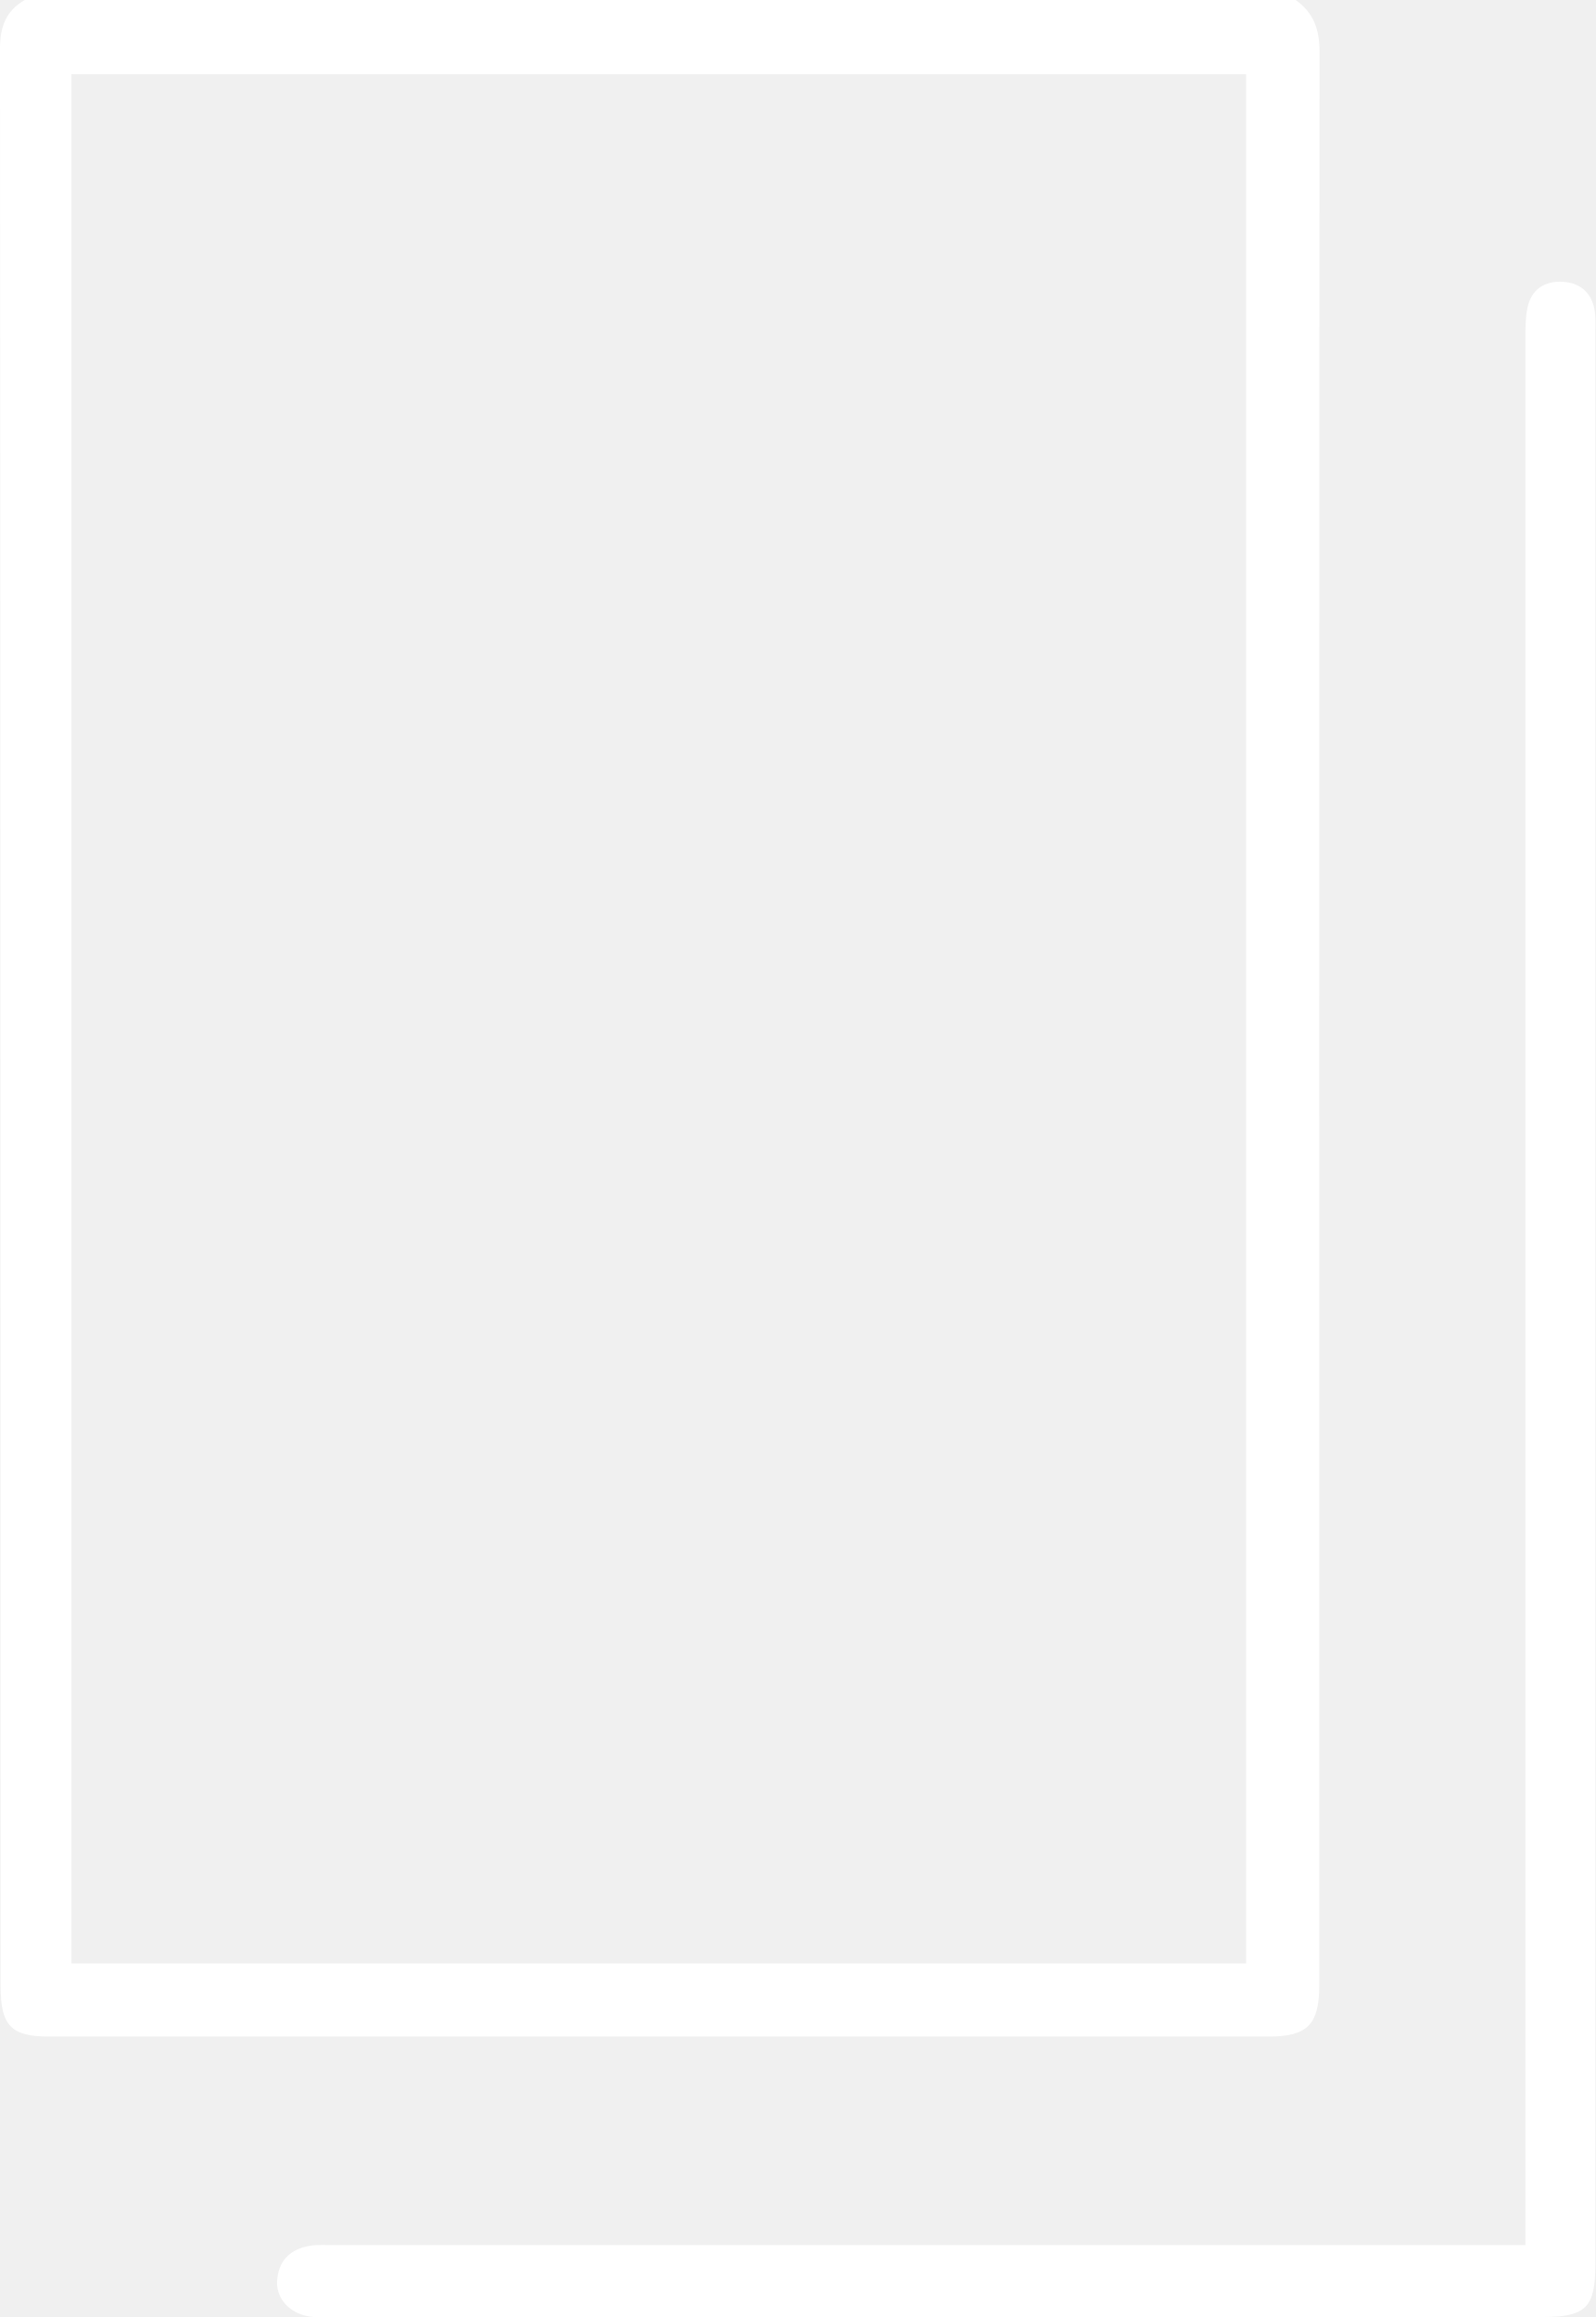
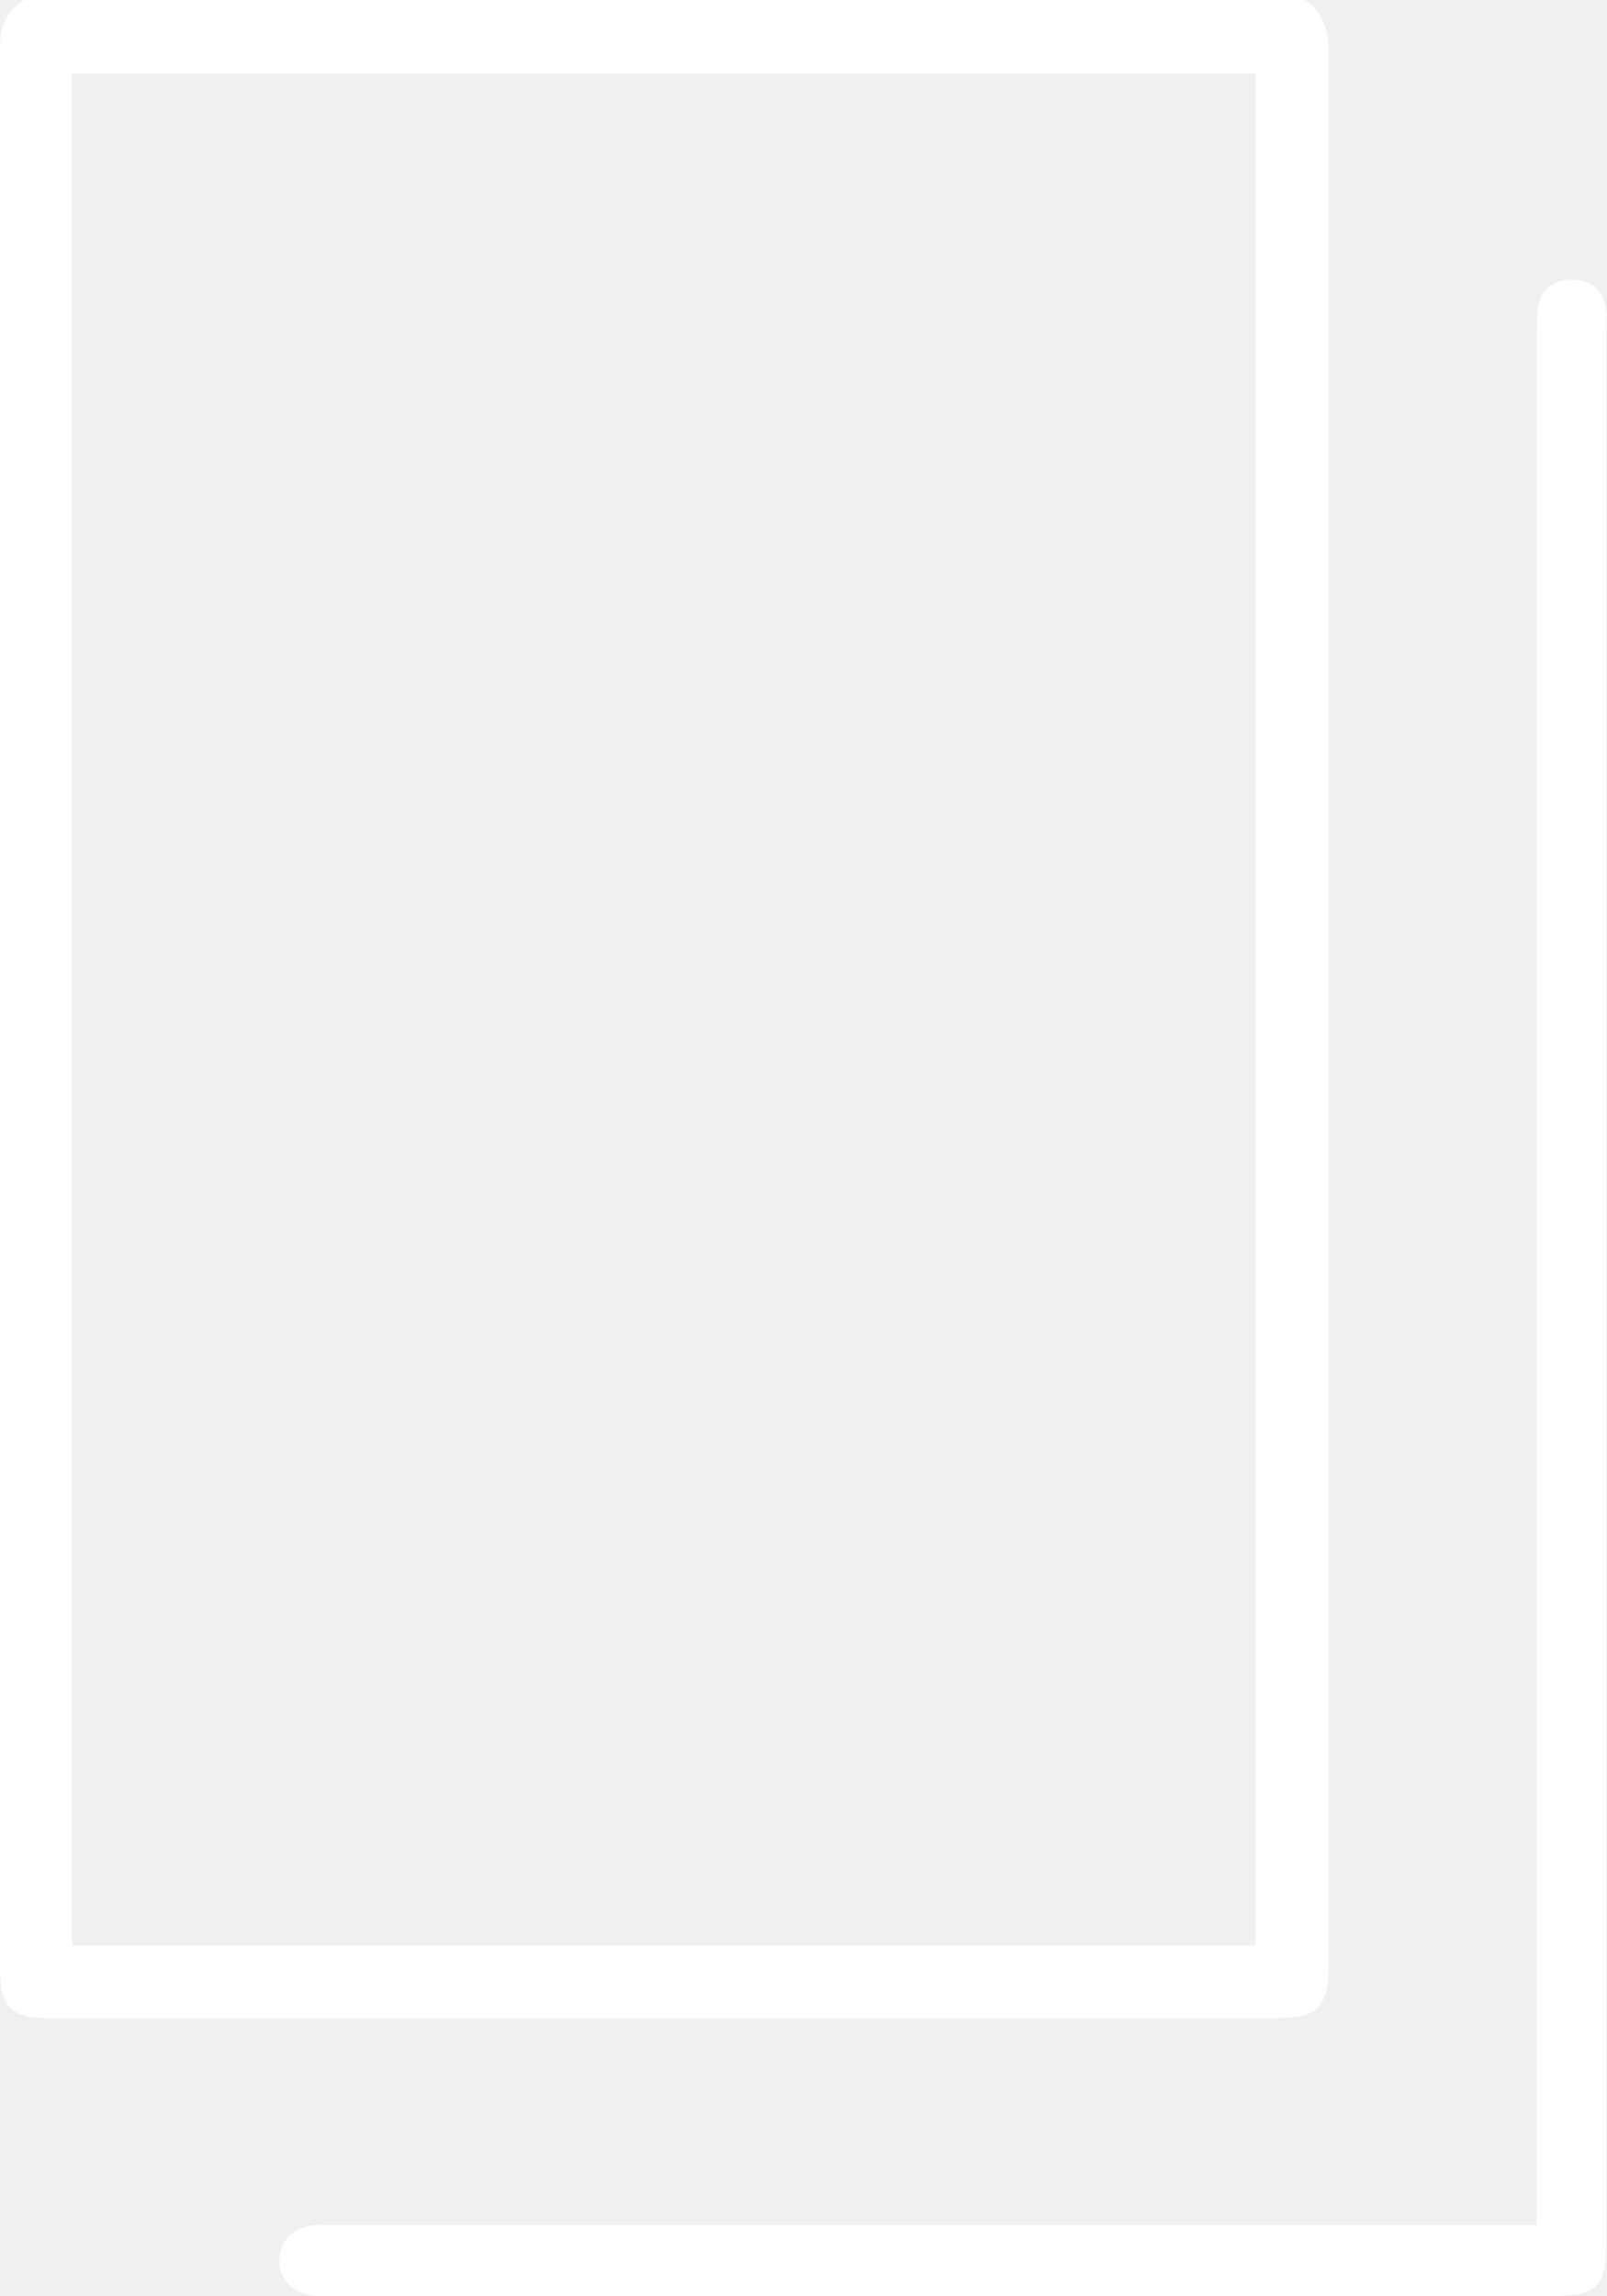
- <svg xmlns="http://www.w3.org/2000/svg" width="42" height="61" viewBox="0 0 42 61" fill="none">
-   <path d="M34.109 0C34.583 0.334 34.739 0.777 34.739 1.366C34.726 18.332 34.731 35.298 34.731 52.264C34.731 53.297 34.422 53.617 33.405 53.617C22.699 53.617 11.993 53.617 1.286 53.617C0.291 53.617 0.017 53.323 0.017 52.304C0.009 35.294 0.013 18.284 0 1.278C0 0.698 0.161 0.281 0.652 0H34.109ZM1.881 51.693H32.806V1.954H1.881V51.698V51.693Z" fill="white" />
-   <path d="M40.158 59.098V58.163C40.158 41.781 40.158 25.394 40.158 9.012C40.158 8.714 40.153 8.406 40.21 8.116C40.305 7.624 40.662 7.392 41.135 7.418C41.609 7.444 41.922 7.717 41.987 8.213C42.013 8.402 42 8.599 42 8.793C42 25.733 42 42.677 42 59.617C42 60.75 41.752 61 40.614 61C29.973 61 19.331 61 8.69 61C8.543 61 8.395 61.009 8.247 61C7.695 60.956 7.278 60.57 7.295 60.073C7.317 59.529 7.634 59.212 8.16 59.125C8.369 59.09 8.582 59.107 8.795 59.107C18.949 59.107 29.099 59.107 39.254 59.107C39.528 59.107 39.801 59.107 40.158 59.107V59.098Z" fill="white" />
+ <svg xmlns="http://www.w3.org/2000/svg" width="28" height="40" viewBox="0 0 28 40" fill="none">
+   <path d="M22.734 0C23.055 0.213 23.147 0.518 23.147 0.898C23.147 12.024 23.147 23.151 23.147 34.277C23.147 34.947 22.948 35.16 22.259 35.16C15.125 35.16 7.991 35.16 0.842 35.16C0.184 35.16 0 34.962 0 34.292C0 23.136 0 11.994 0 0.837C0 0.457 0.107 0.183 0.429 0H22.734ZM1.255 33.897H21.876V1.279H1.255V33.897Z" fill="white" />
+   <path d="M26.775 38.752V38.143C26.775 27.397 26.775 16.651 26.775 5.921C26.775 5.723 26.775 5.525 26.806 5.327C26.867 5.008 27.112 4.855 27.418 4.871C27.74 4.886 27.939 5.069 27.985 5.388C28 5.51 27.985 5.647 27.985 5.769C27.985 16.88 27.985 27.991 27.985 39.087C27.985 39.833 27.816 40 27.066 40C19.978 40 12.875 40 5.787 40C5.695 40 5.588 40 5.496 40C5.129 39.97 4.853 39.711 4.868 39.391C4.868 39.041 5.098 38.828 5.45 38.767C5.588 38.752 5.726 38.767 5.879 38.767C12.645 38.767 19.412 38.767 26.178 38.767C26.362 38.767 26.546 38.767 26.775 38.767V38.752Z" fill="white" />
</svg>
